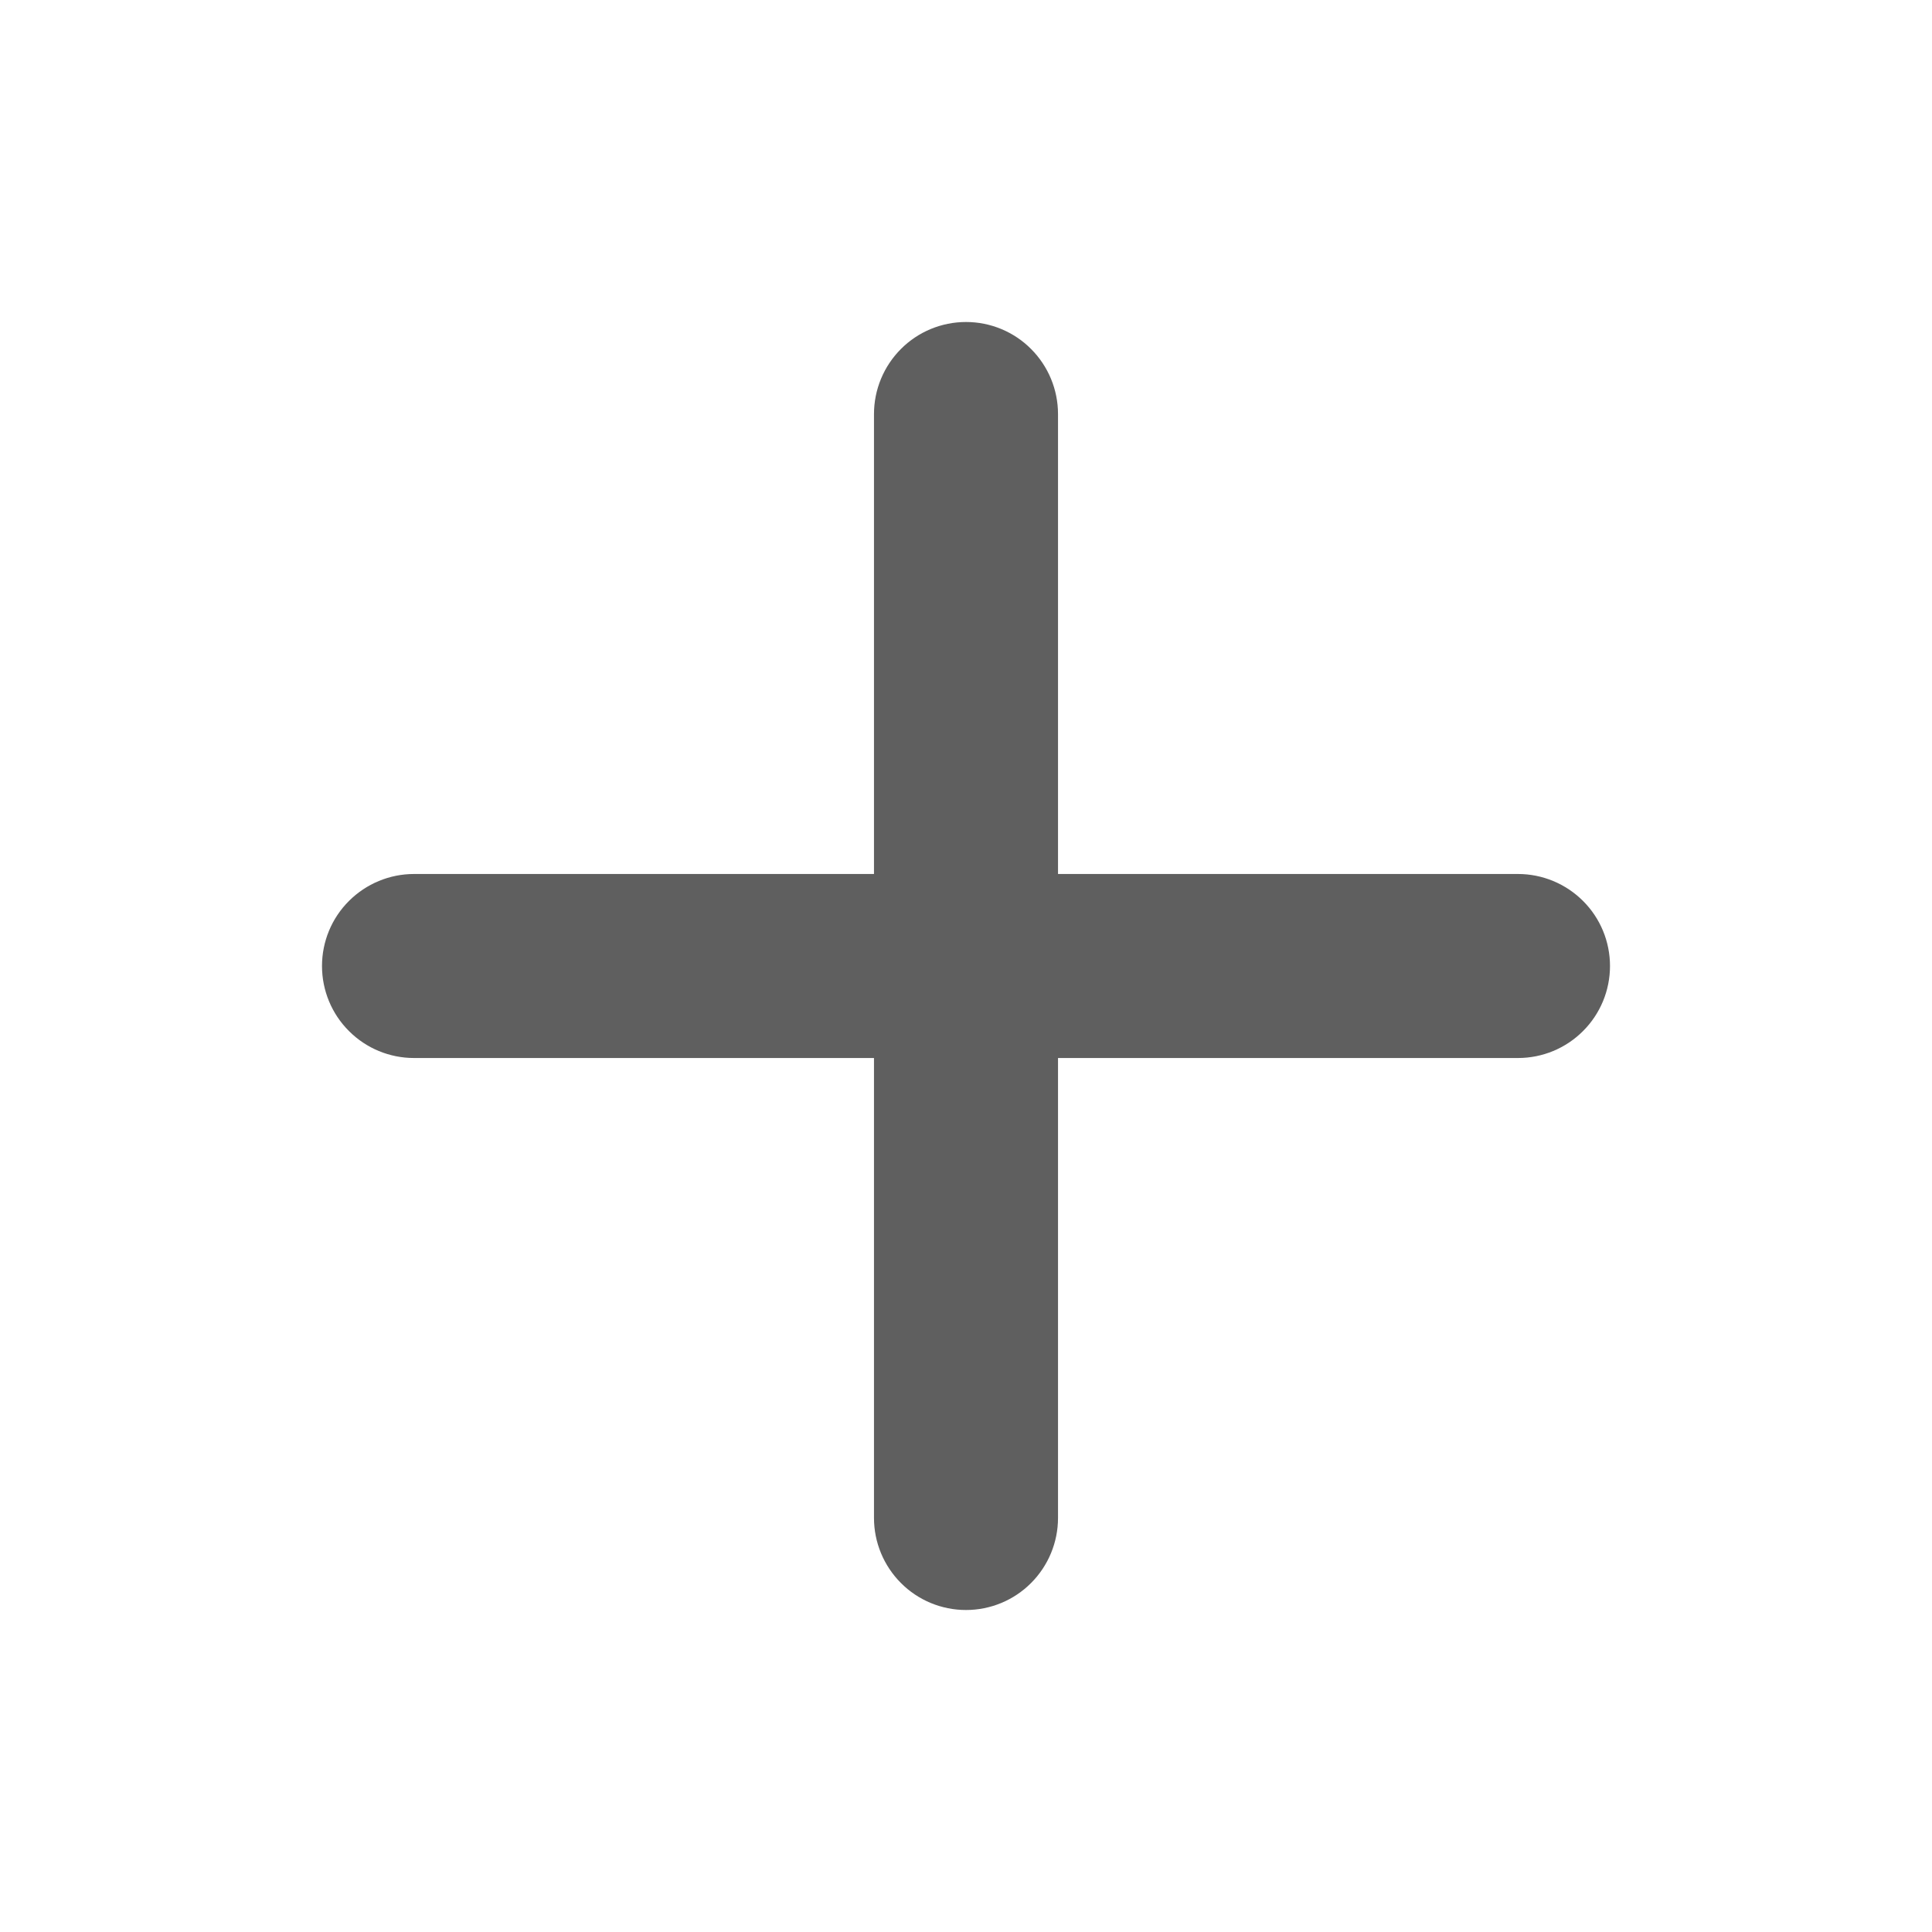
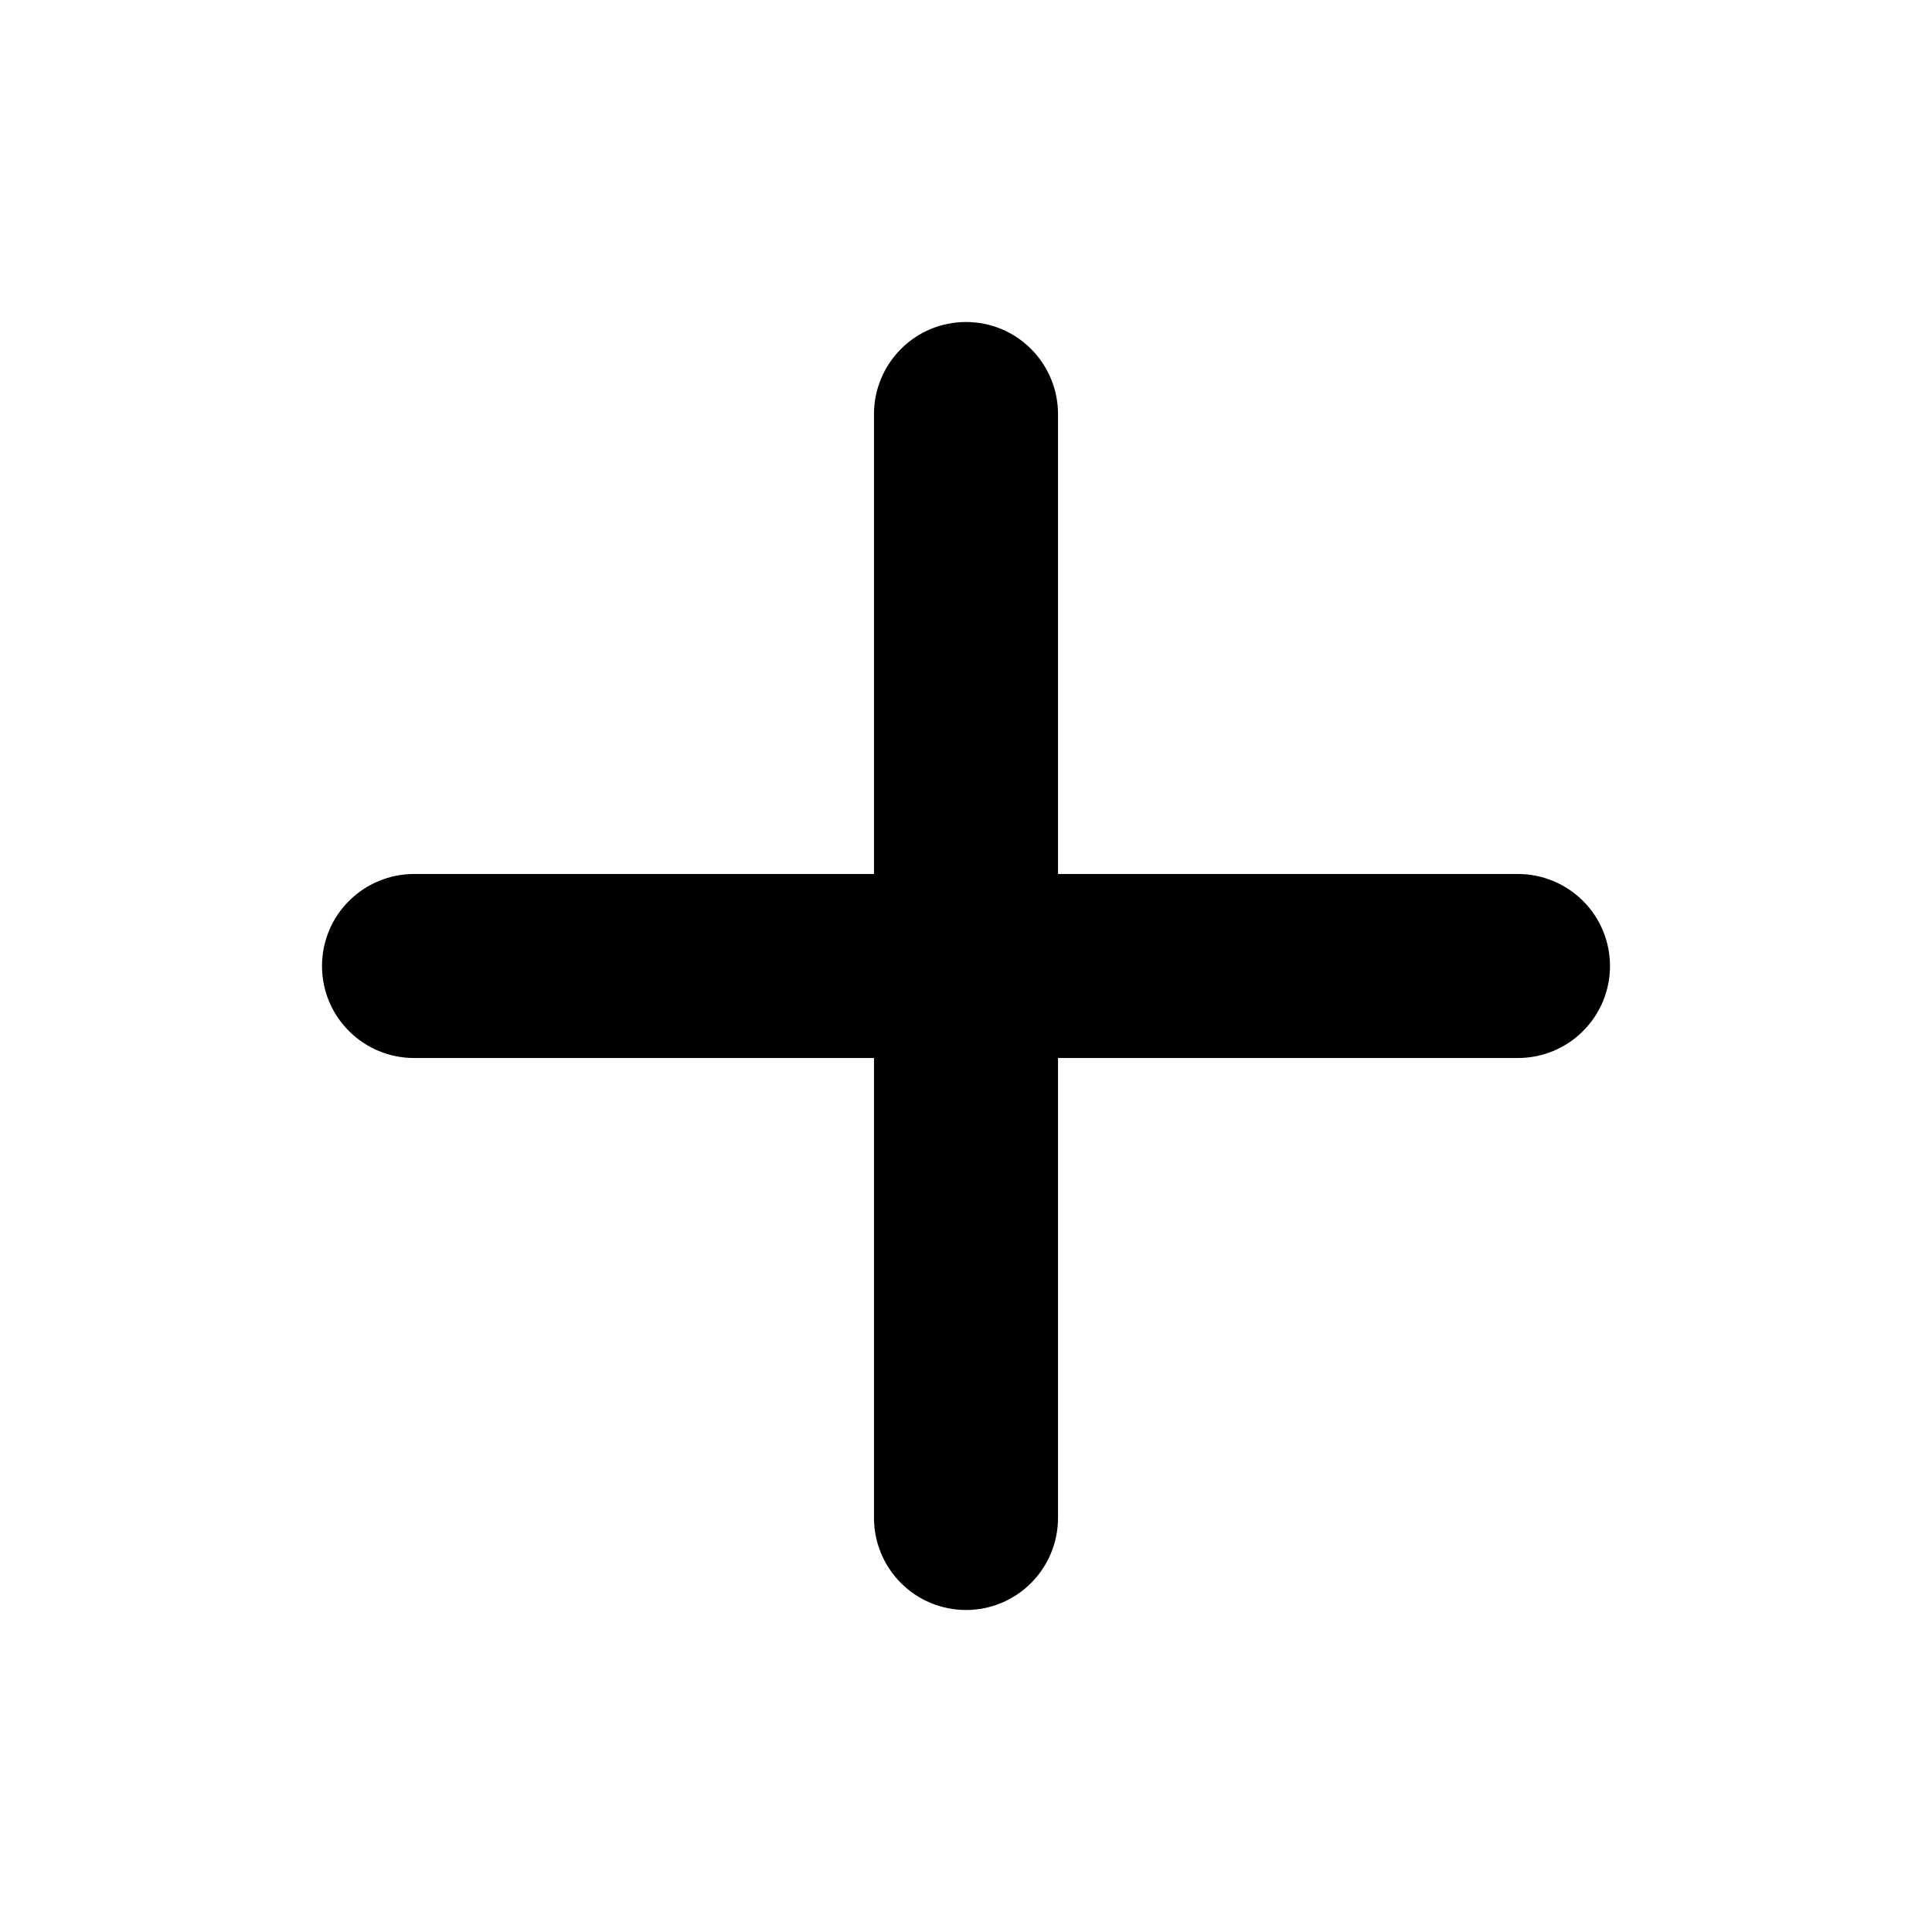
<svg xmlns="http://www.w3.org/2000/svg" width="24" height="24" viewBox="0 0 24 24" fill="none">
-   <path d="M18.857 13.143H13.143V18.857C13.143 19.16 13.022 19.451 12.808 19.665C12.594 19.88 12.303 20 12 20C11.697 20 11.406 19.88 11.192 19.665C10.978 19.451 10.857 19.16 10.857 18.857V13.143H5.143C4.84 13.143 4.549 13.023 4.335 12.808C4.12 12.594 4 12.303 4 12C4 11.697 4.12 11.406 4.335 11.192C4.549 10.978 4.84 10.857 5.143 10.857H10.857V5.143C10.857 4.84 10.978 4.549 11.192 4.335C11.406 4.12 11.697 4 12 4C12.303 4 12.594 4.12 12.808 4.335C13.022 4.549 13.143 4.84 13.143 5.143V10.857H18.857C19.16 10.857 19.451 10.978 19.665 11.192C19.88 11.406 20 11.697 20 12C20 12.303 19.88 12.594 19.665 12.808C19.451 13.023 19.16 13.143 18.857 13.143Z" fill="#5F5F5F" />
+   <path d="M18.857 13.143H13.143V18.857C13.143 19.16 13.022 19.451 12.808 19.665C12.594 19.88 12.303 20 12 20C11.697 20 11.406 19.88 11.192 19.665C10.978 19.451 10.857 19.16 10.857 18.857V13.143H5.143C4.84 13.143 4.549 13.023 4.335 12.808C4.12 12.594 4 12.303 4 12C4 11.697 4.12 11.406 4.335 11.192C4.549 10.978 4.84 10.857 5.143 10.857H10.857V5.143C10.857 4.84 10.978 4.549 11.192 4.335C11.406 4.12 11.697 4 12 4C12.303 4 12.594 4.12 12.808 4.335C13.022 4.549 13.143 4.84 13.143 5.143V10.857H18.857C19.16 10.857 19.451 10.978 19.665 11.192C19.88 11.406 20 11.697 20 12C20 12.303 19.88 12.594 19.665 12.808C19.451 13.023 19.16 13.143 18.857 13.143Z" fill="currentColor" />
</svg>
